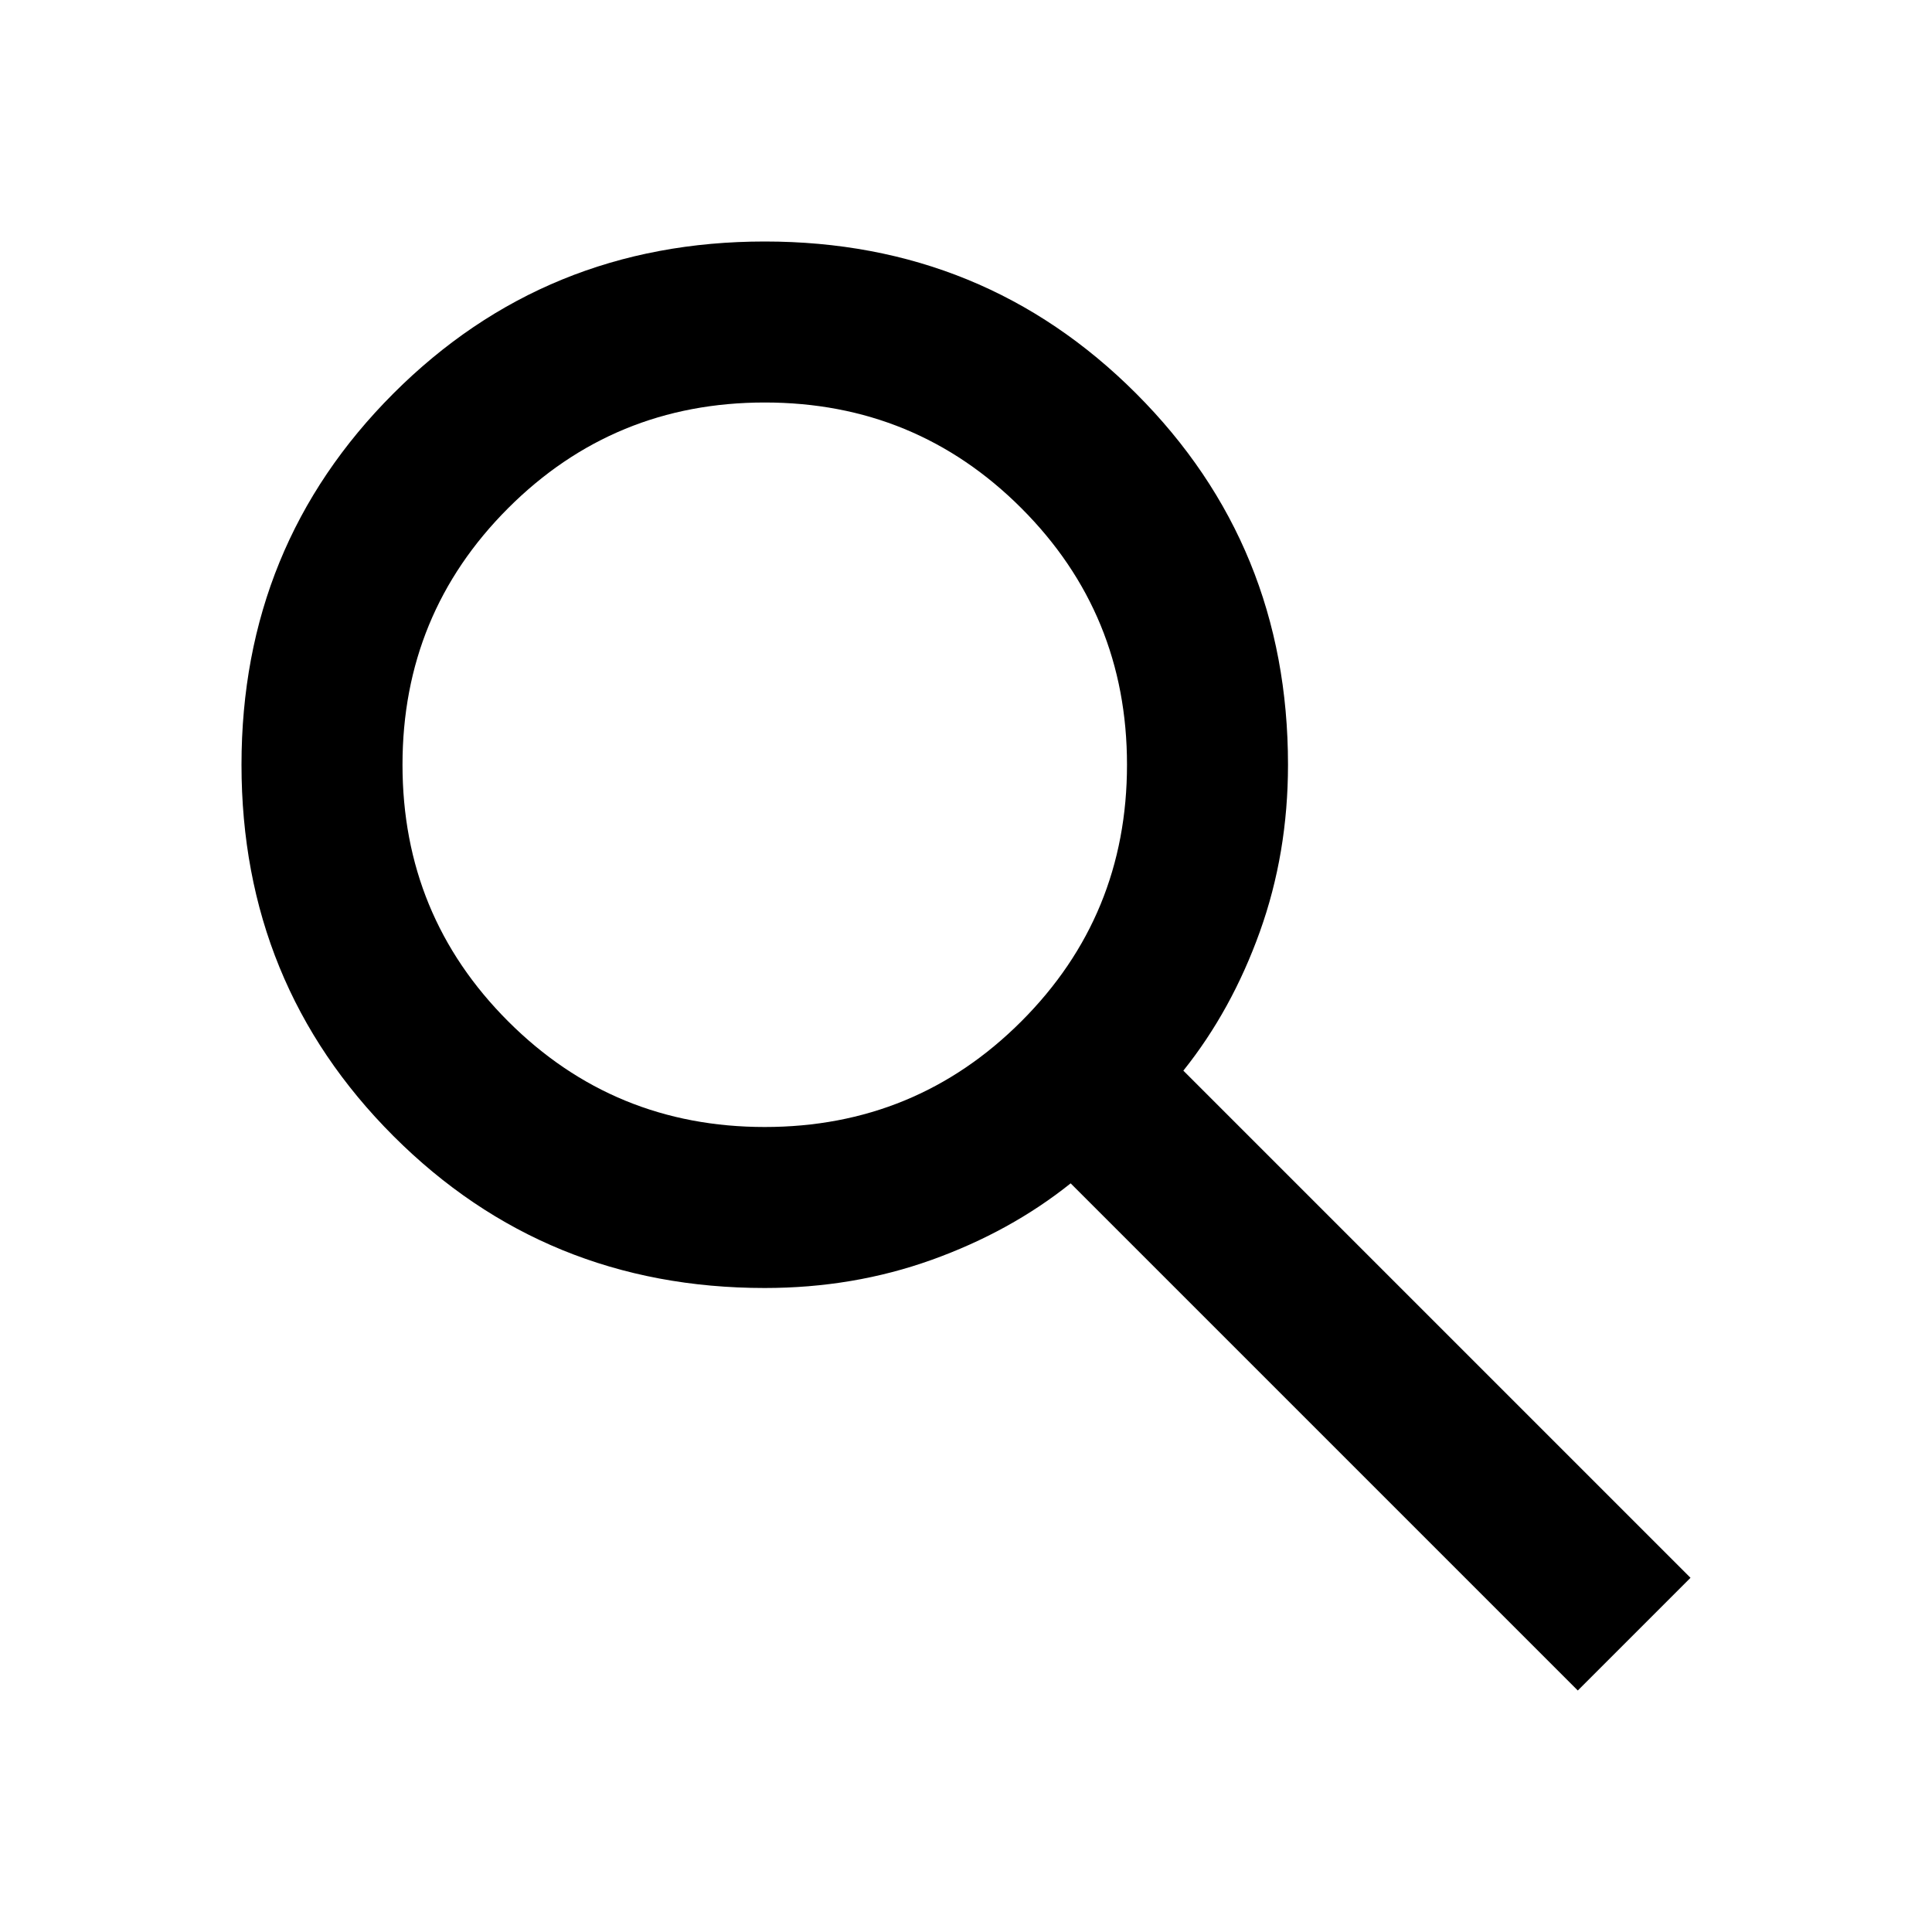
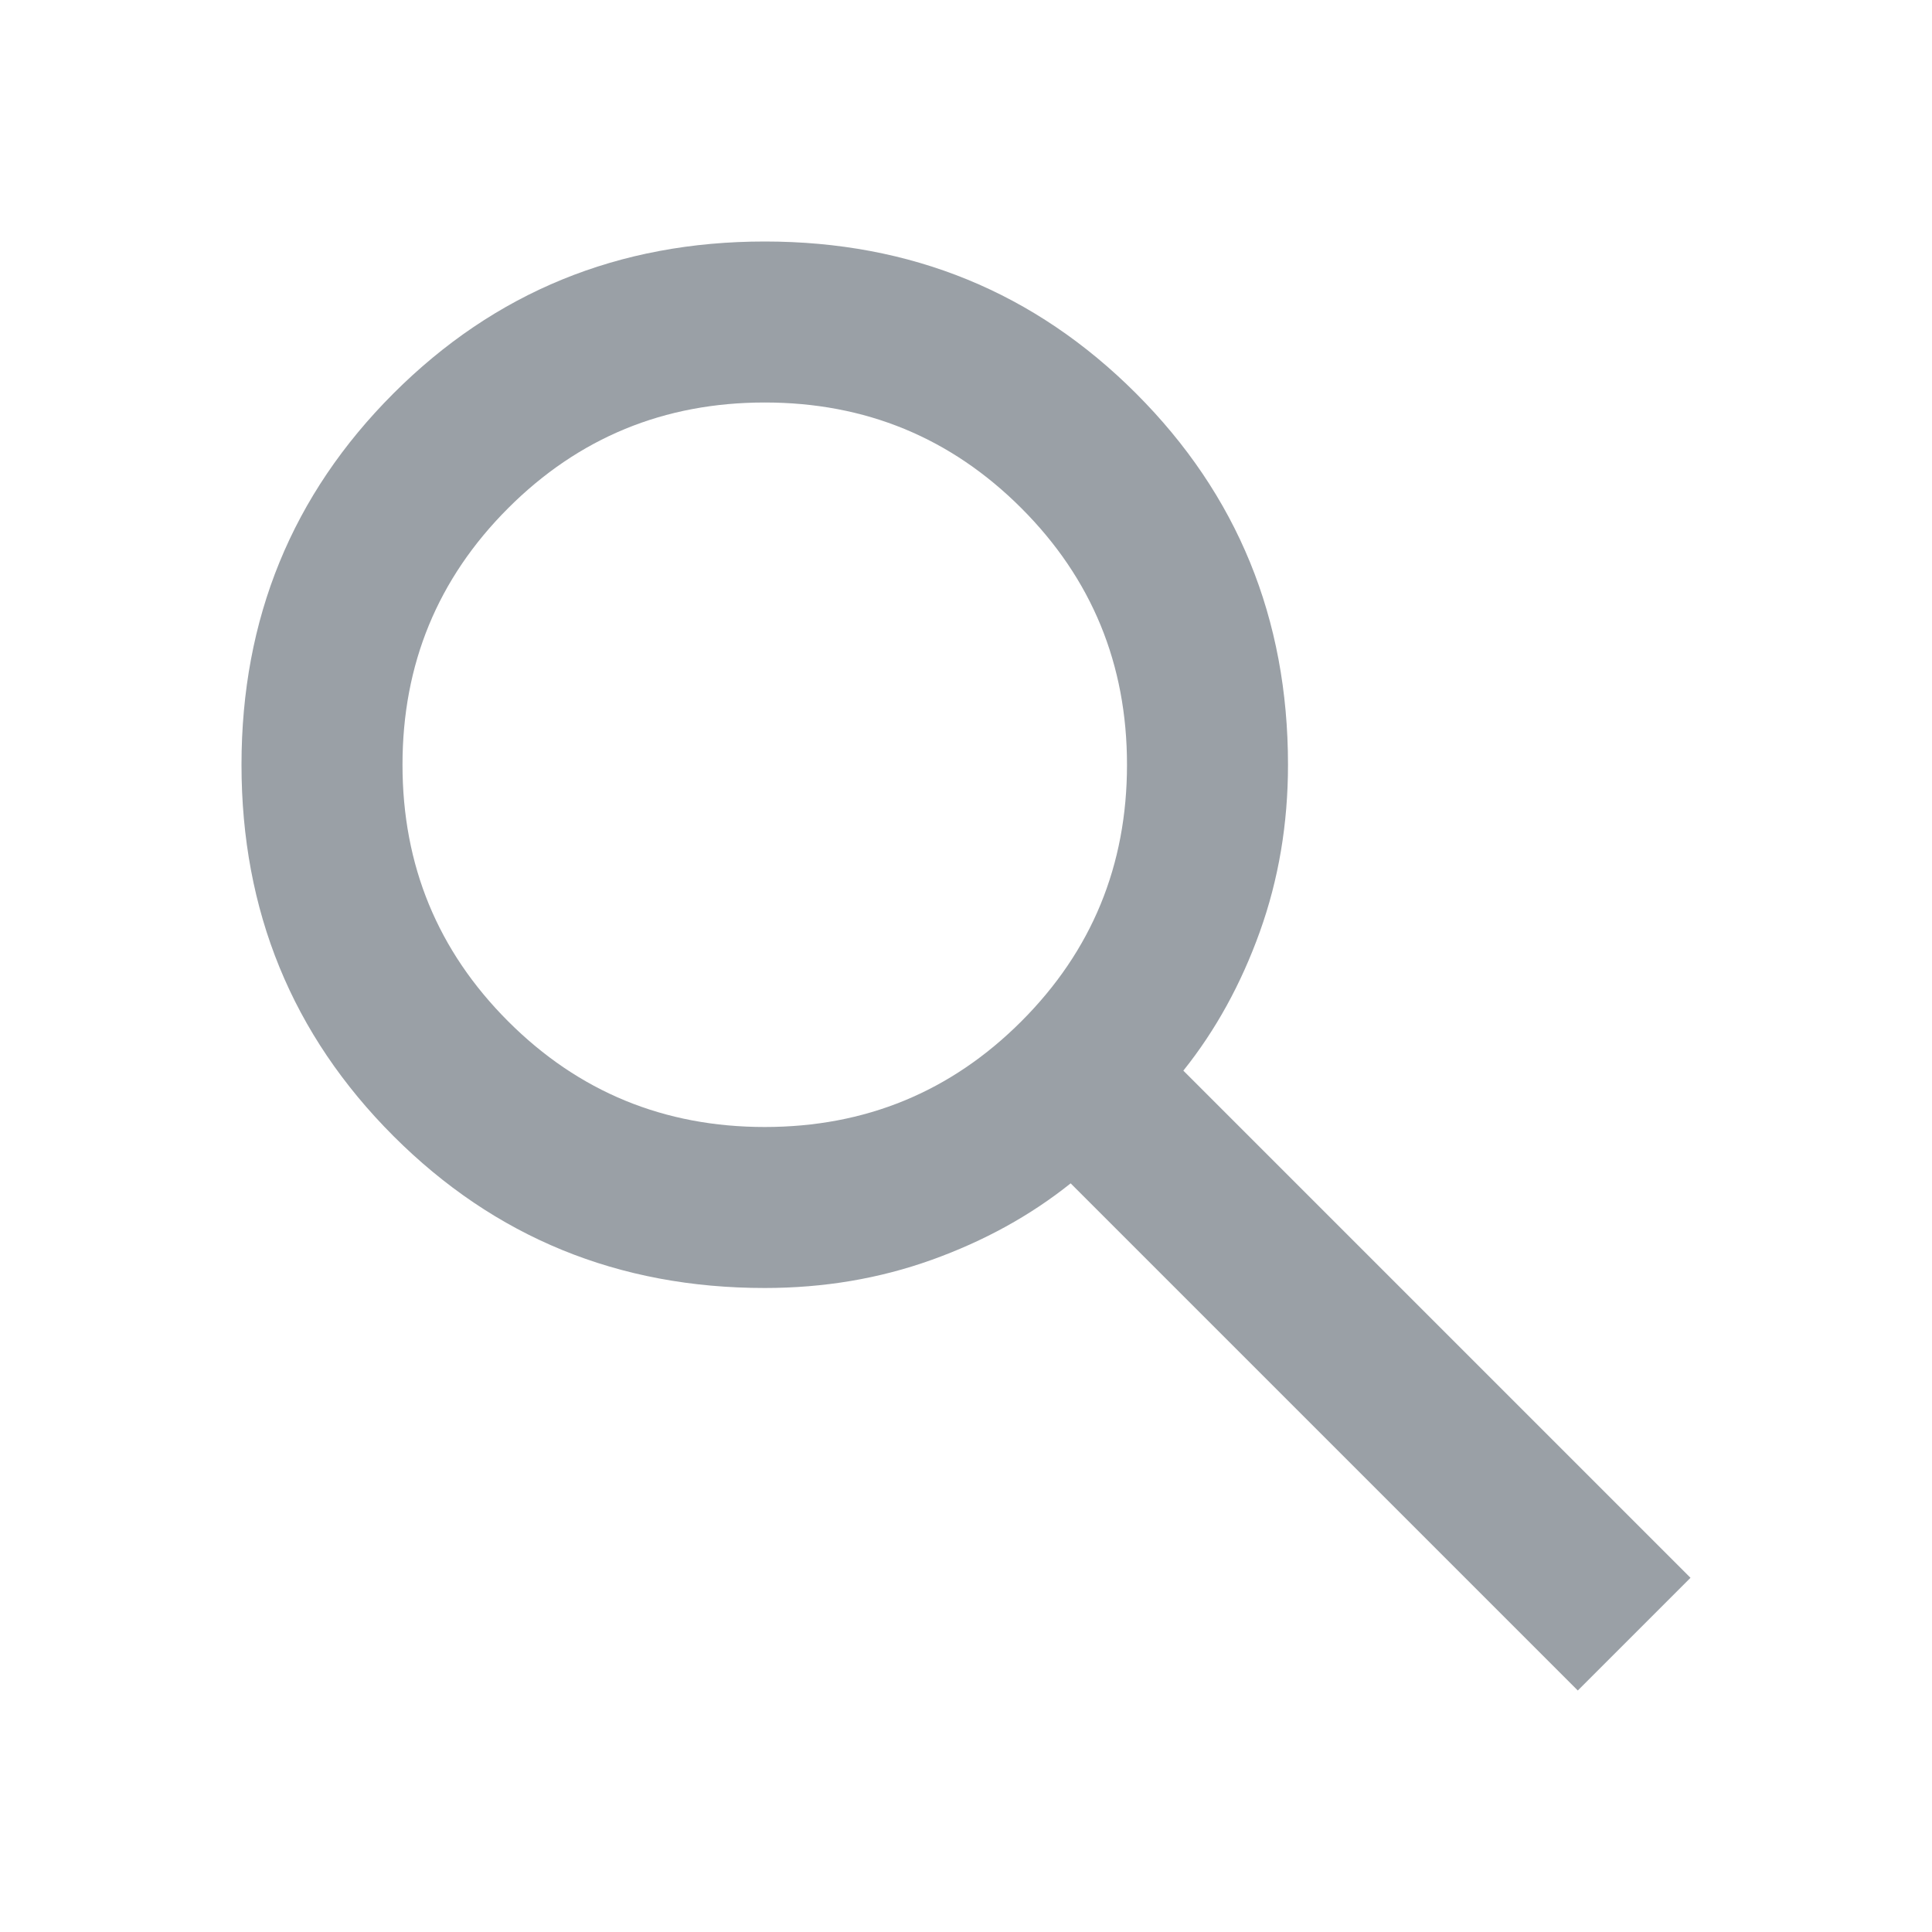
- <svg xmlns="http://www.w3.org/2000/svg" height="24" viewBox="0 -960 960 960" width="24">
+ <svg xmlns="http://www.w3.org/2000/svg" height="24" viewBox="0 -960 960 960" width="24" fill="#9aa0a6">
  <path d="M784-120 532-372q-30 24-69 38t-83 14q-109 0-184.5-75.5T120-580q0-109 75.5-184.5T380-840q109 0 184.5 75.5T640-580q0 44-14 83t-38 69l252 252-56 56ZM380-400q75 0 127.5-52.5T560-580q0-75-52.5-127.5T380-760q-75 0-127.5 52.5T200-580q0 75 52.5 127.5T380-400Z" />
</svg>
